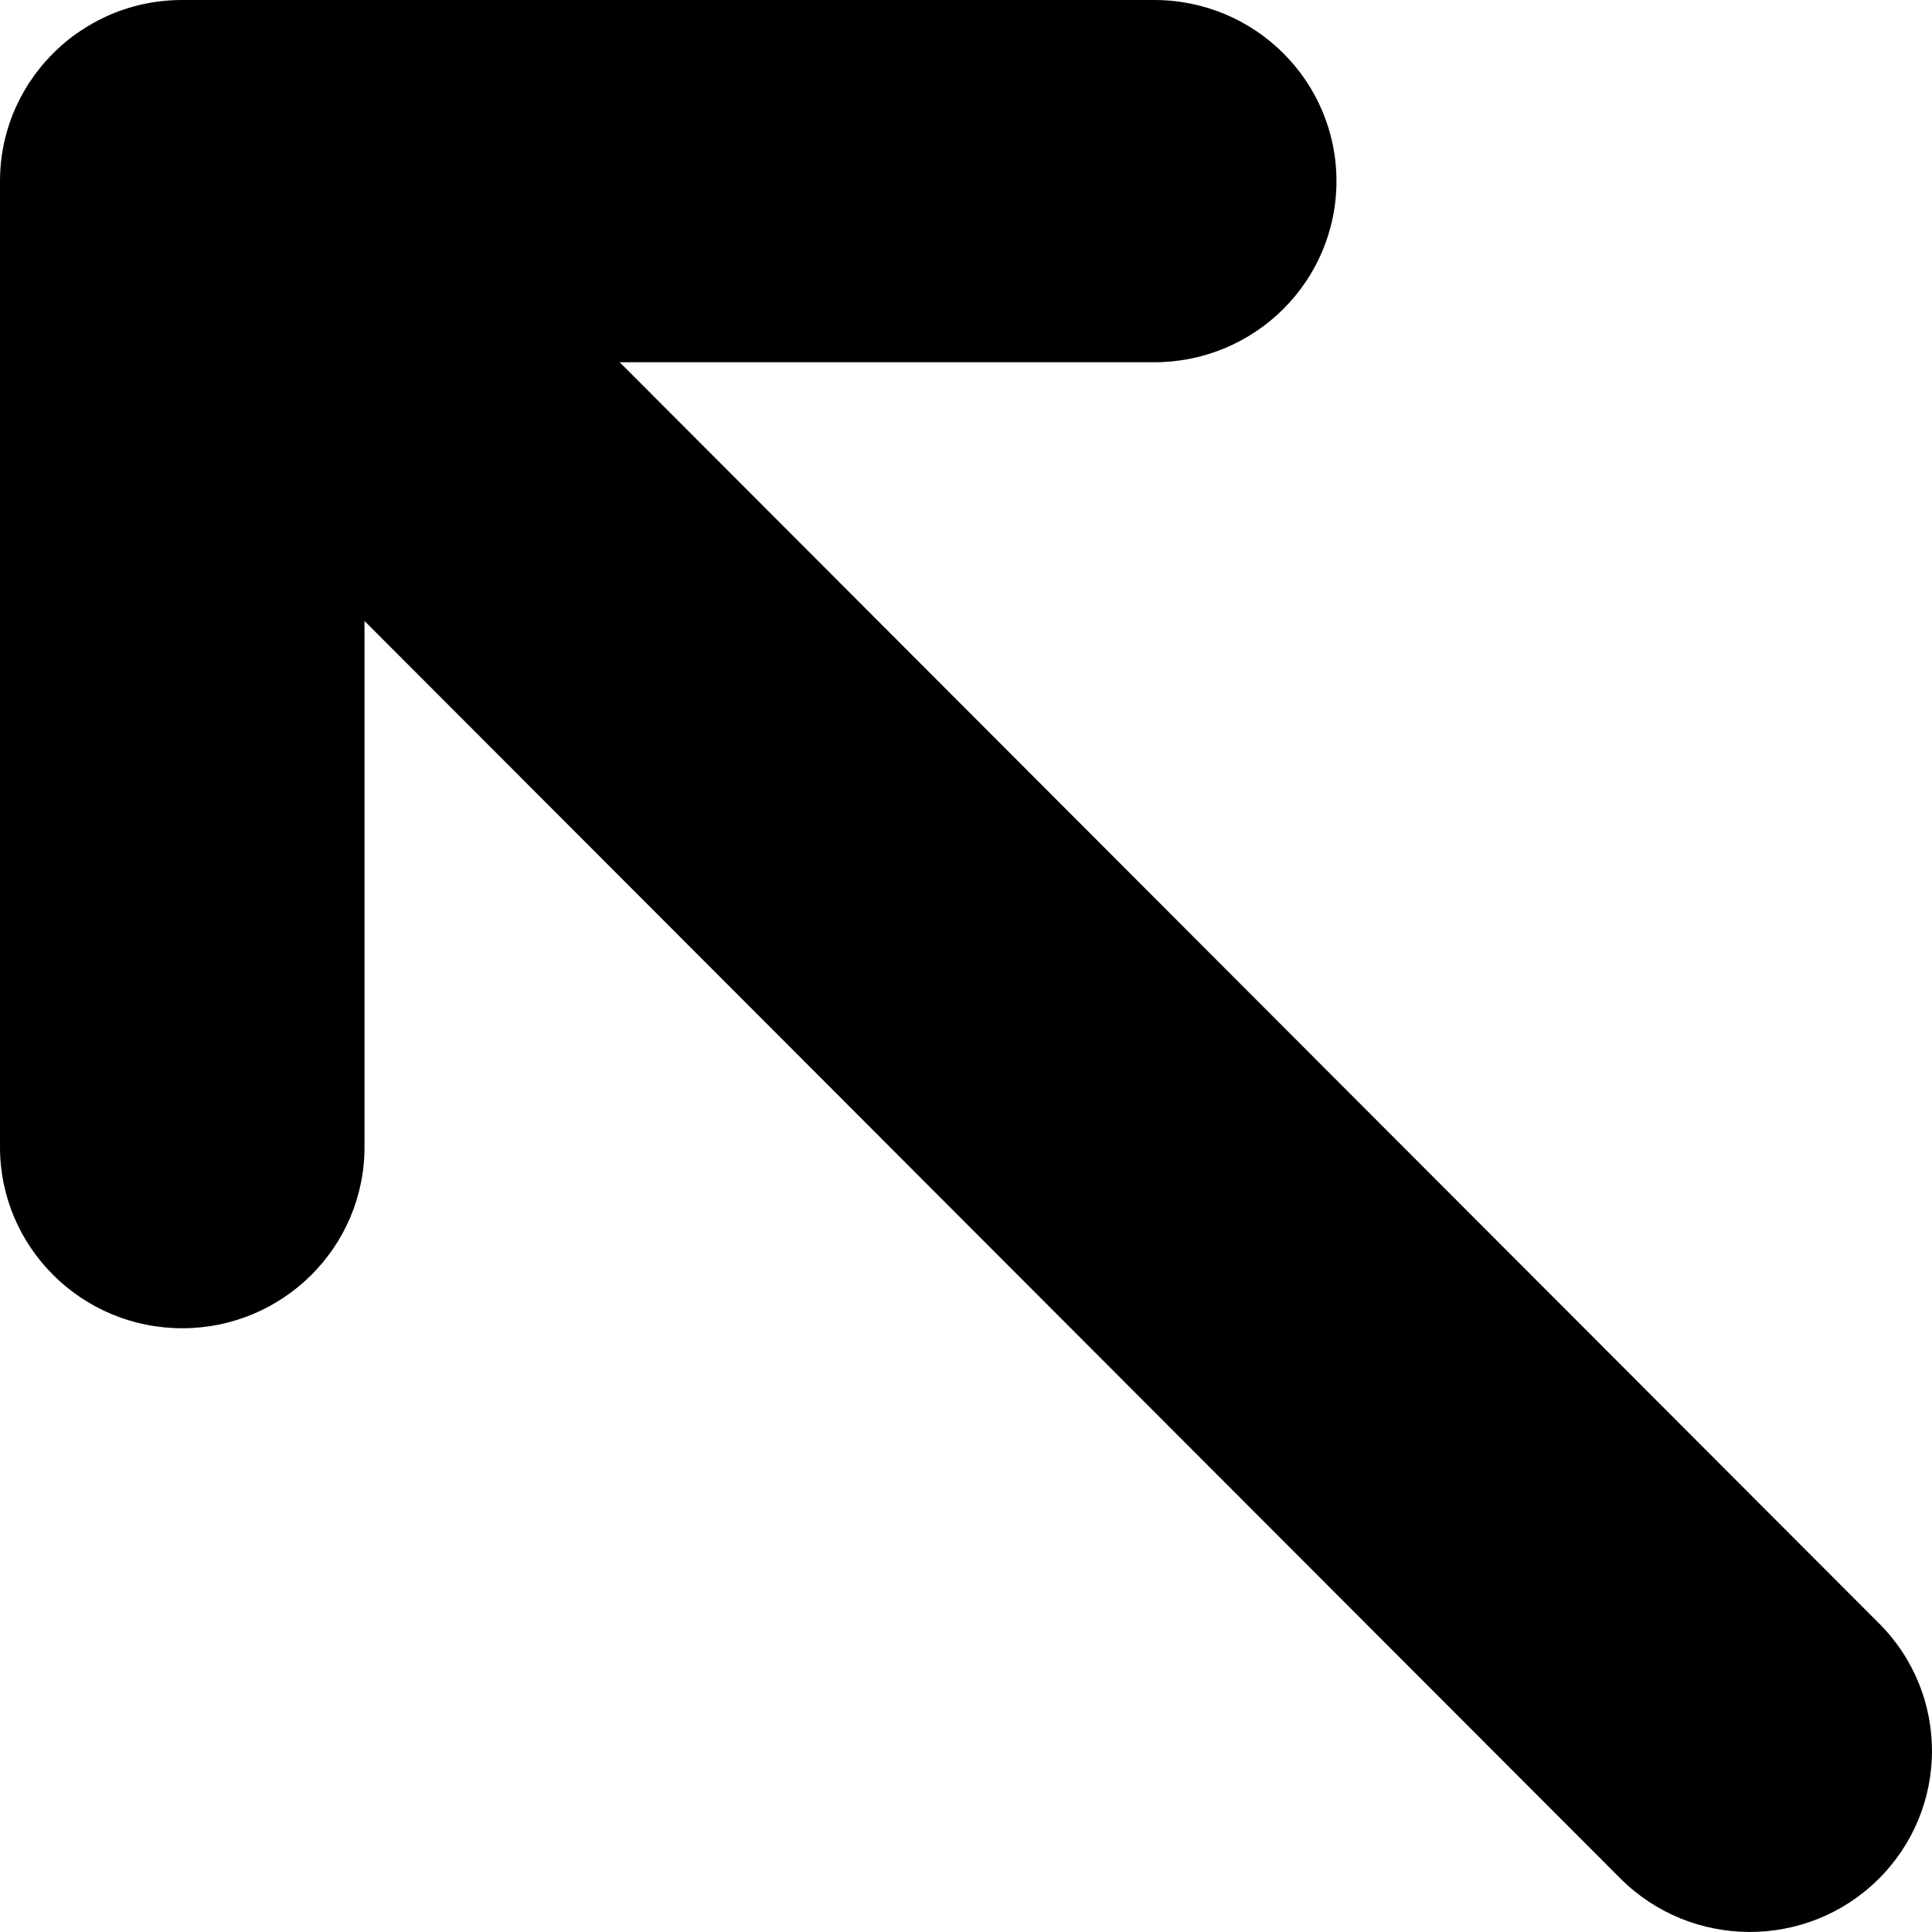
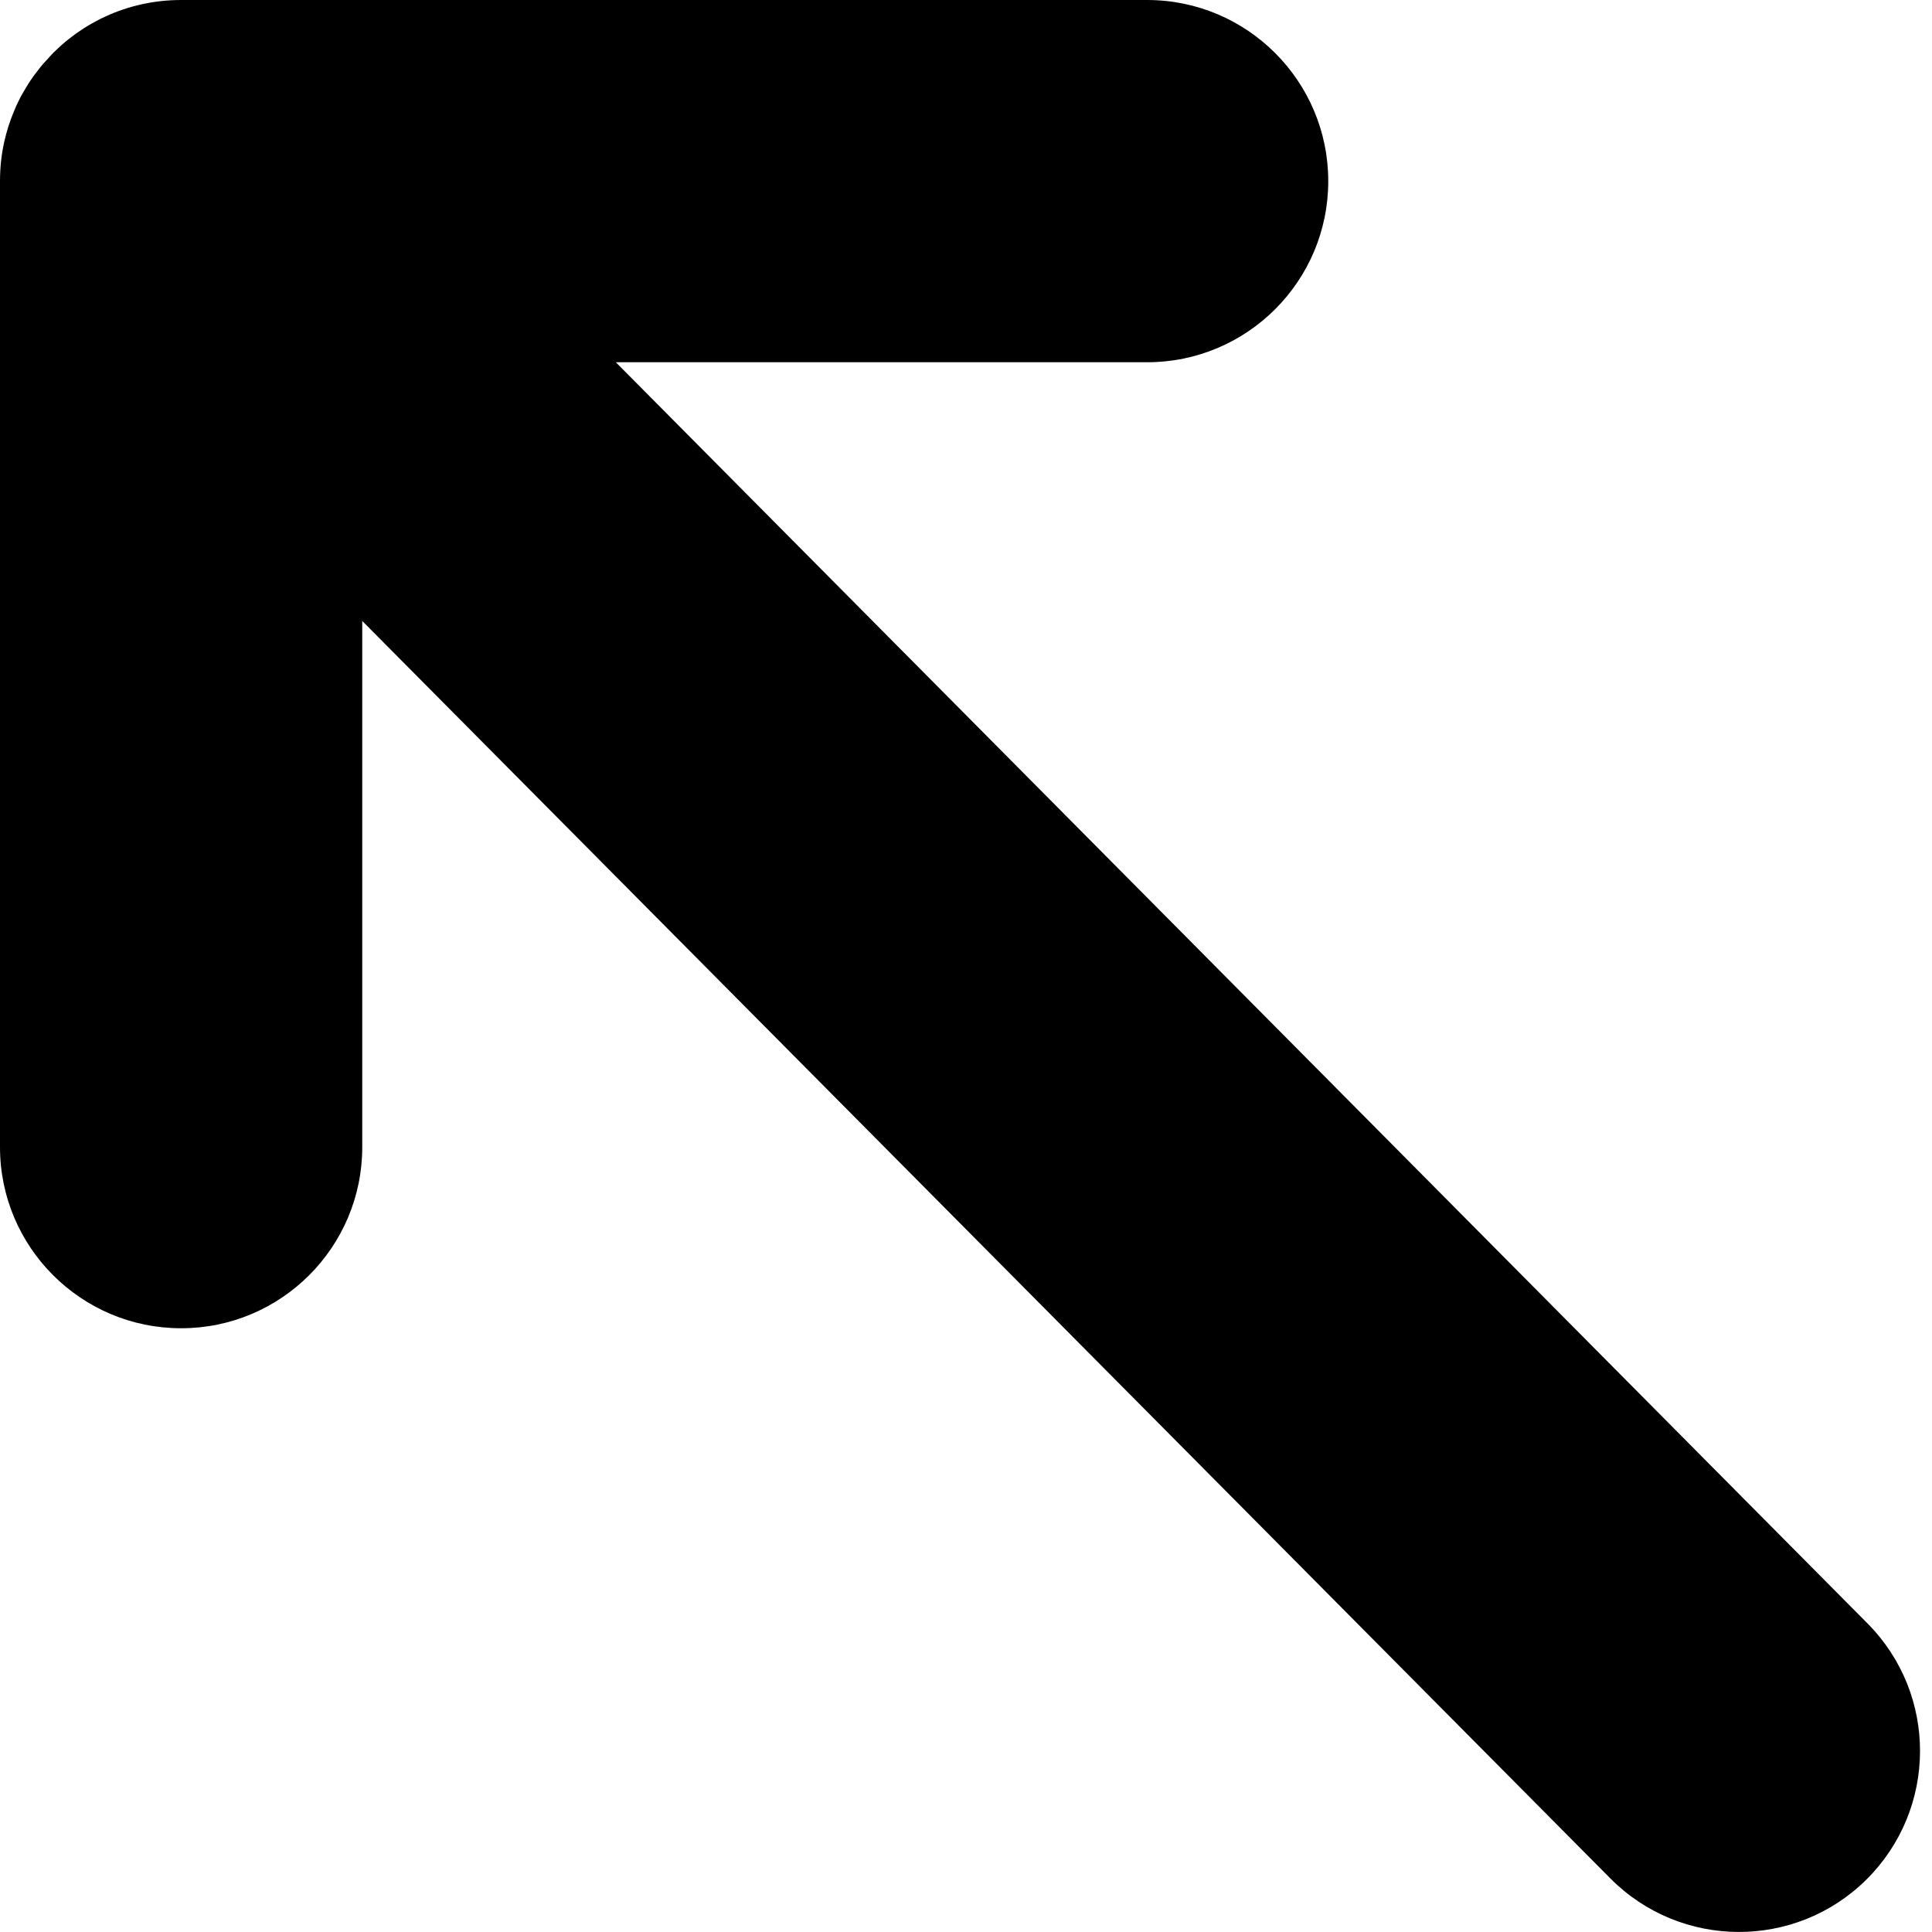
<svg xmlns="http://www.w3.org/2000/svg" width="12" height="12" viewBox="0 0 12 12">
-   <path fill-rule="evenodd" d="M11.665,0.326 C12.109,0.764 12.112,1.476 11.671,1.917 L3.849,9.75 L7.169,9.75 C7.795,9.75 8.301,10.254 8.301,10.875 C8.301,11.496 7.795,12 7.169,12 L1.132,12 L1.132,12 C0.964,12 0.805,11.964 0.662,11.899 C0.659,11.897 0.655,11.896 0.652,11.894 L0.609,11.873 C0.593,11.864 0.576,11.856 0.561,11.846 L0.54,11.834 L0.54,11.834 L0.501,11.809 C0.484,11.798 0.468,11.786 0.452,11.775 C0.437,11.764 0.423,11.752 0.408,11.74 C0.388,11.723 0.369,11.707 0.351,11.689 C0.346,11.684 0.34,11.679 0.335,11.674 L0.316,11.654 C0.298,11.636 0.28,11.616 0.263,11.597 L0.335,11.674 C0.299,11.638 0.266,11.601 0.236,11.562 C0.22,11.542 0.204,11.52 0.19,11.498 C0.18,11.485 0.172,11.472 0.164,11.458 C0.06,11.288 5.21573968e-08,11.089 5.21573968e-08,10.875 L5.21573968e-08,4.875 C5.21573968e-08,4.254 0.507,3.75 1.132,3.75 C1.757,3.75 2.264,4.254 2.264,4.875 L2.264,8.143 L10.064,0.333 C10.505,-0.108 11.222,-0.111 11.665,0.326 Z" transform="matrix(1 0 0 -1 0 12)" />
+   <path fill-rule="evenodd" d="M11.593,0.326 C12.034,0.764 12.037,1.476 11.599,1.917 L3.825,9.75 L7.125,9.75 C7.746,9.75 8.25,10.254 8.25,10.875 C8.25,11.496 7.746,12 7.125,12 L1.125,12 L1.125,12 C0.959,12 0.8,11.964 0.658,11.899 C0.636,11.889 0.613,11.878 0.592,11.866 C0.578,11.858 0.564,11.851 0.551,11.843 C0.532,11.832 0.513,11.82 0.495,11.807 C0.478,11.796 0.461,11.784 0.445,11.771 C0.433,11.762 0.421,11.753 0.409,11.743 C0.389,11.726 0.368,11.708 0.349,11.689 C0.343,11.684 0.338,11.679 0.333,11.674 L0.314,11.654 C0.297,11.637 0.281,11.619 0.265,11.6 L0.333,11.674 C0.295,11.636 0.261,11.597 0.23,11.556 C0.217,11.539 0.204,11.522 0.192,11.504 C0.182,11.489 0.172,11.474 0.163,11.458 C0.151,11.438 0.139,11.418 0.128,11.398 C0.12,11.381 0.111,11.364 0.103,11.347 C0.097,11.332 0.09,11.317 0.084,11.302 C0.06,11.244 0.041,11.184 0.027,11.122 C0.009,11.043 5.18339502e-08,10.96 5.18339502e-08,10.875 L5.18339502e-08,4.875 C5.18339502e-08,4.254 0.504,3.75 1.125,3.75 C1.746,3.75 2.25,4.254 2.25,4.875 L2.25,8.143 L10.002,0.333 C10.44,-0.108 11.152,-0.111 11.593,0.326 Z" transform="matrix(1 0 0 -1 0 12)" />
</svg>
